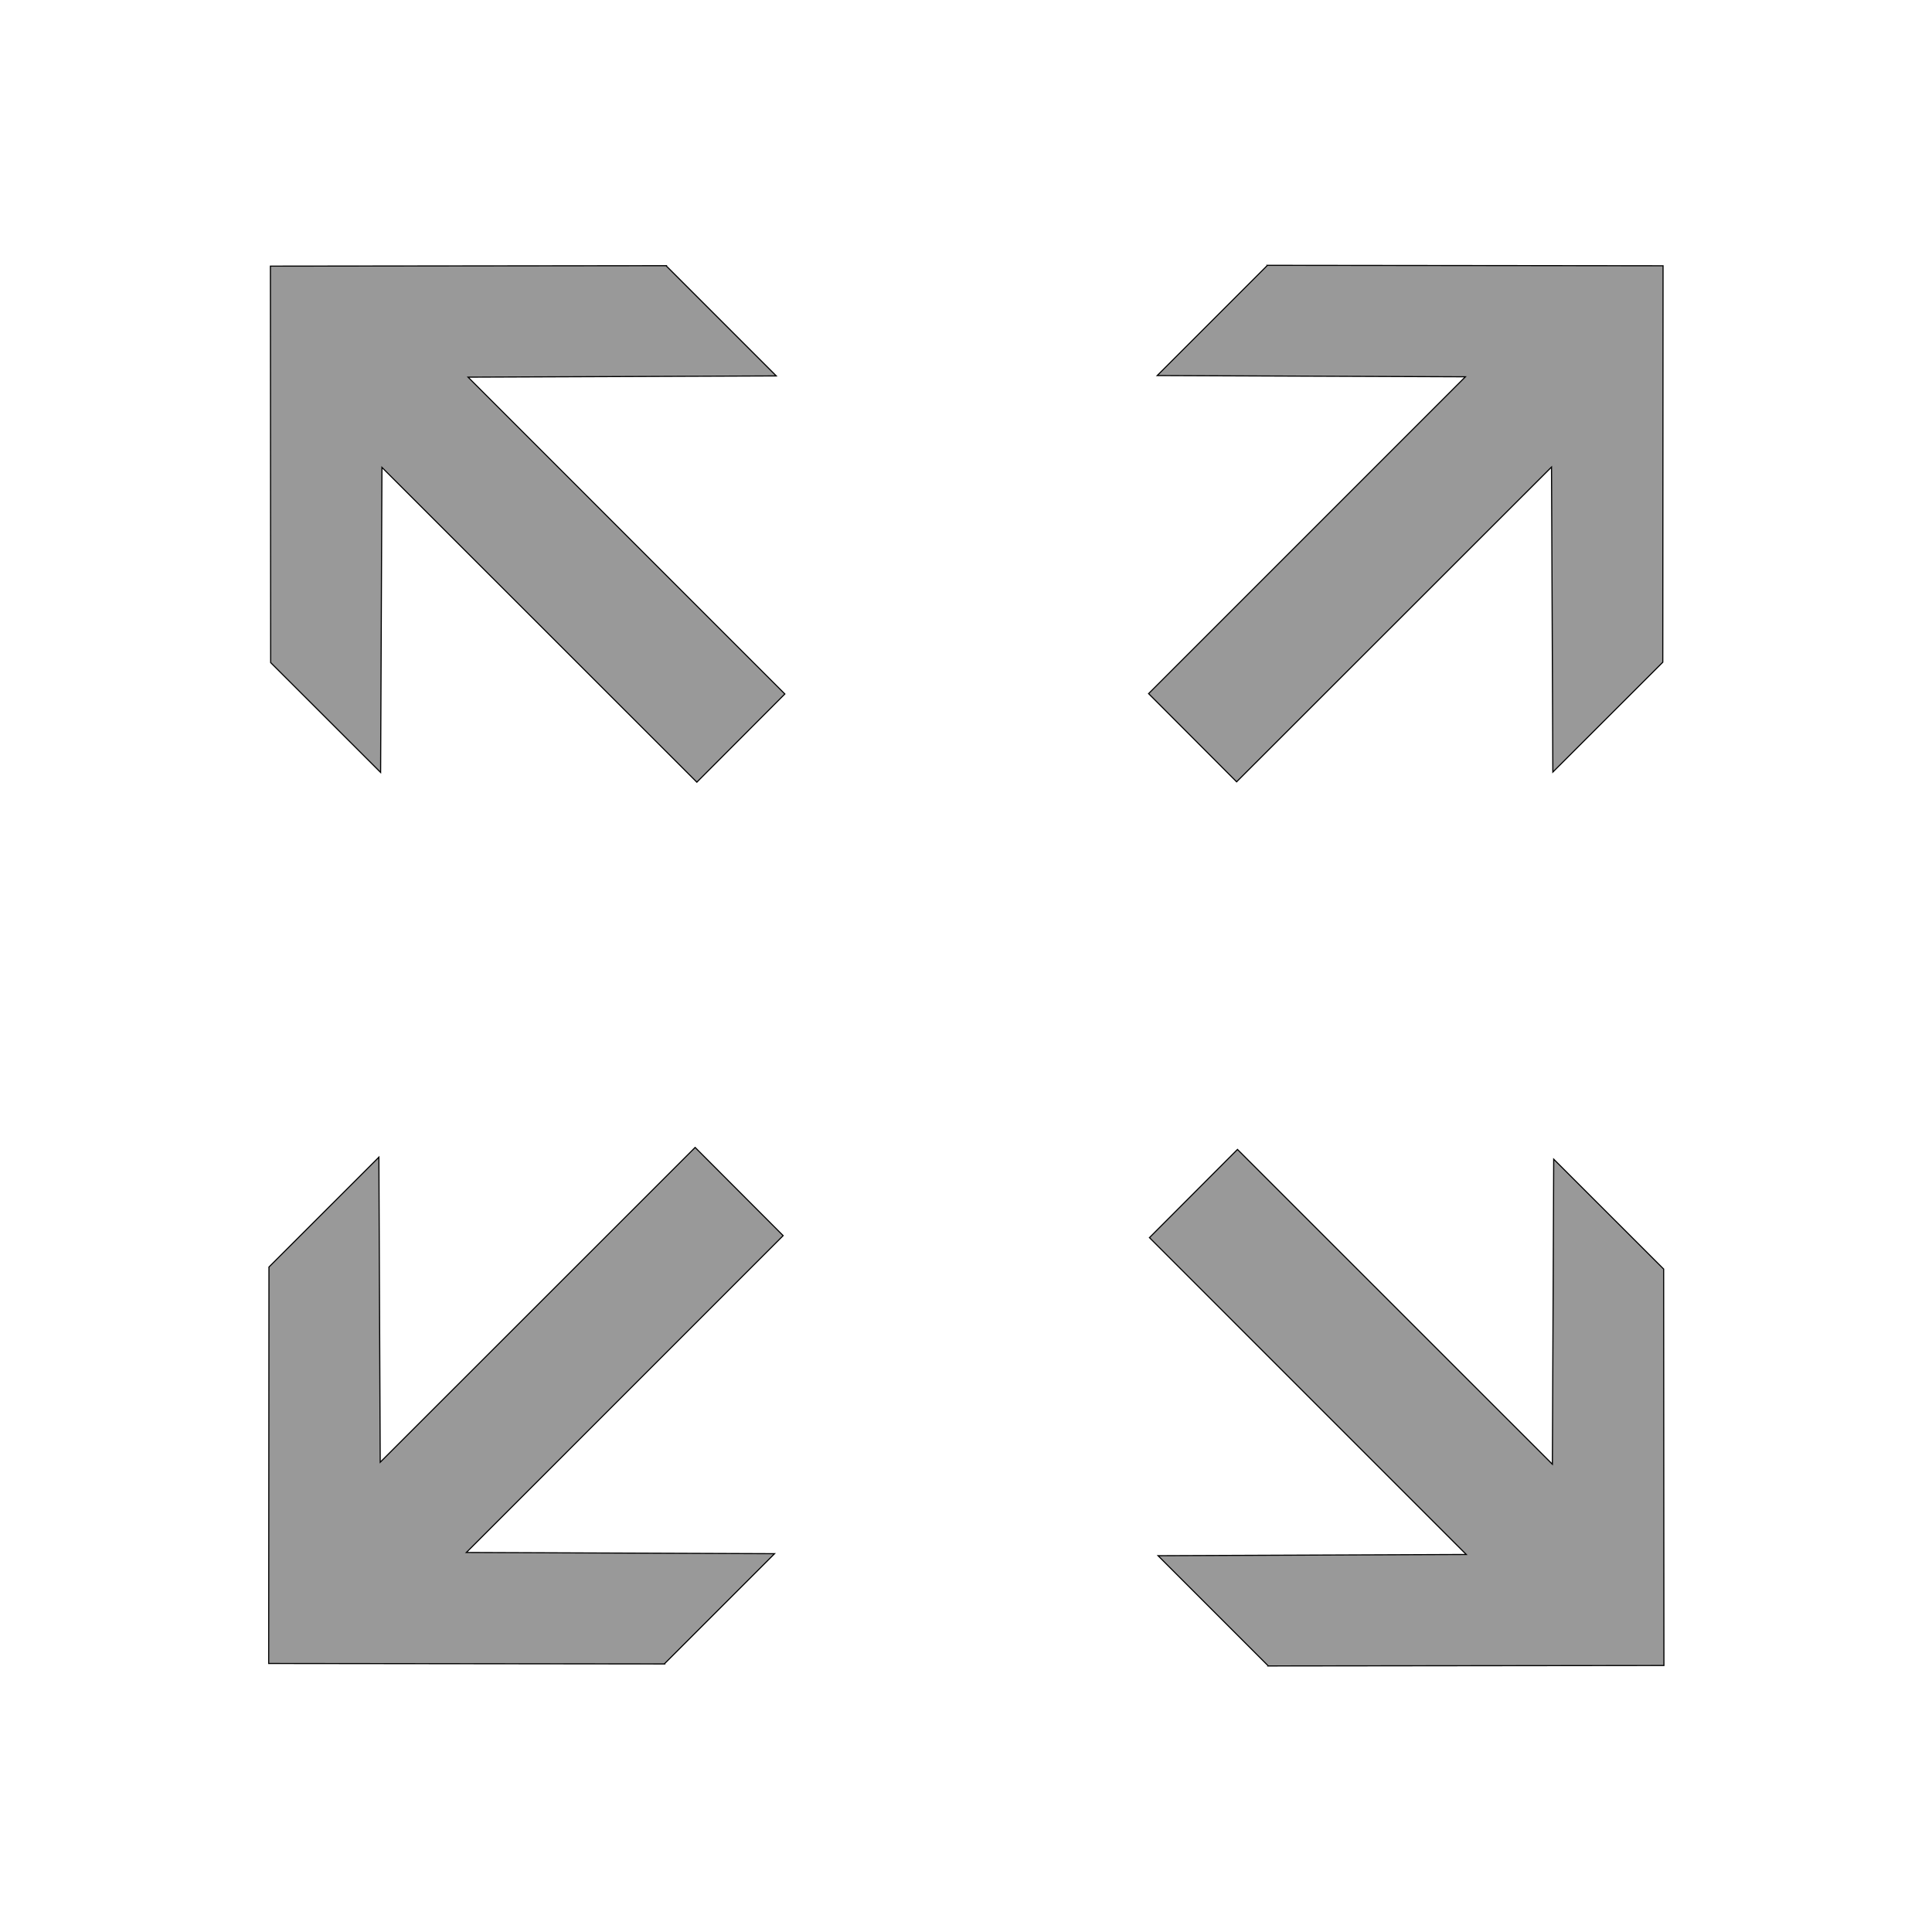
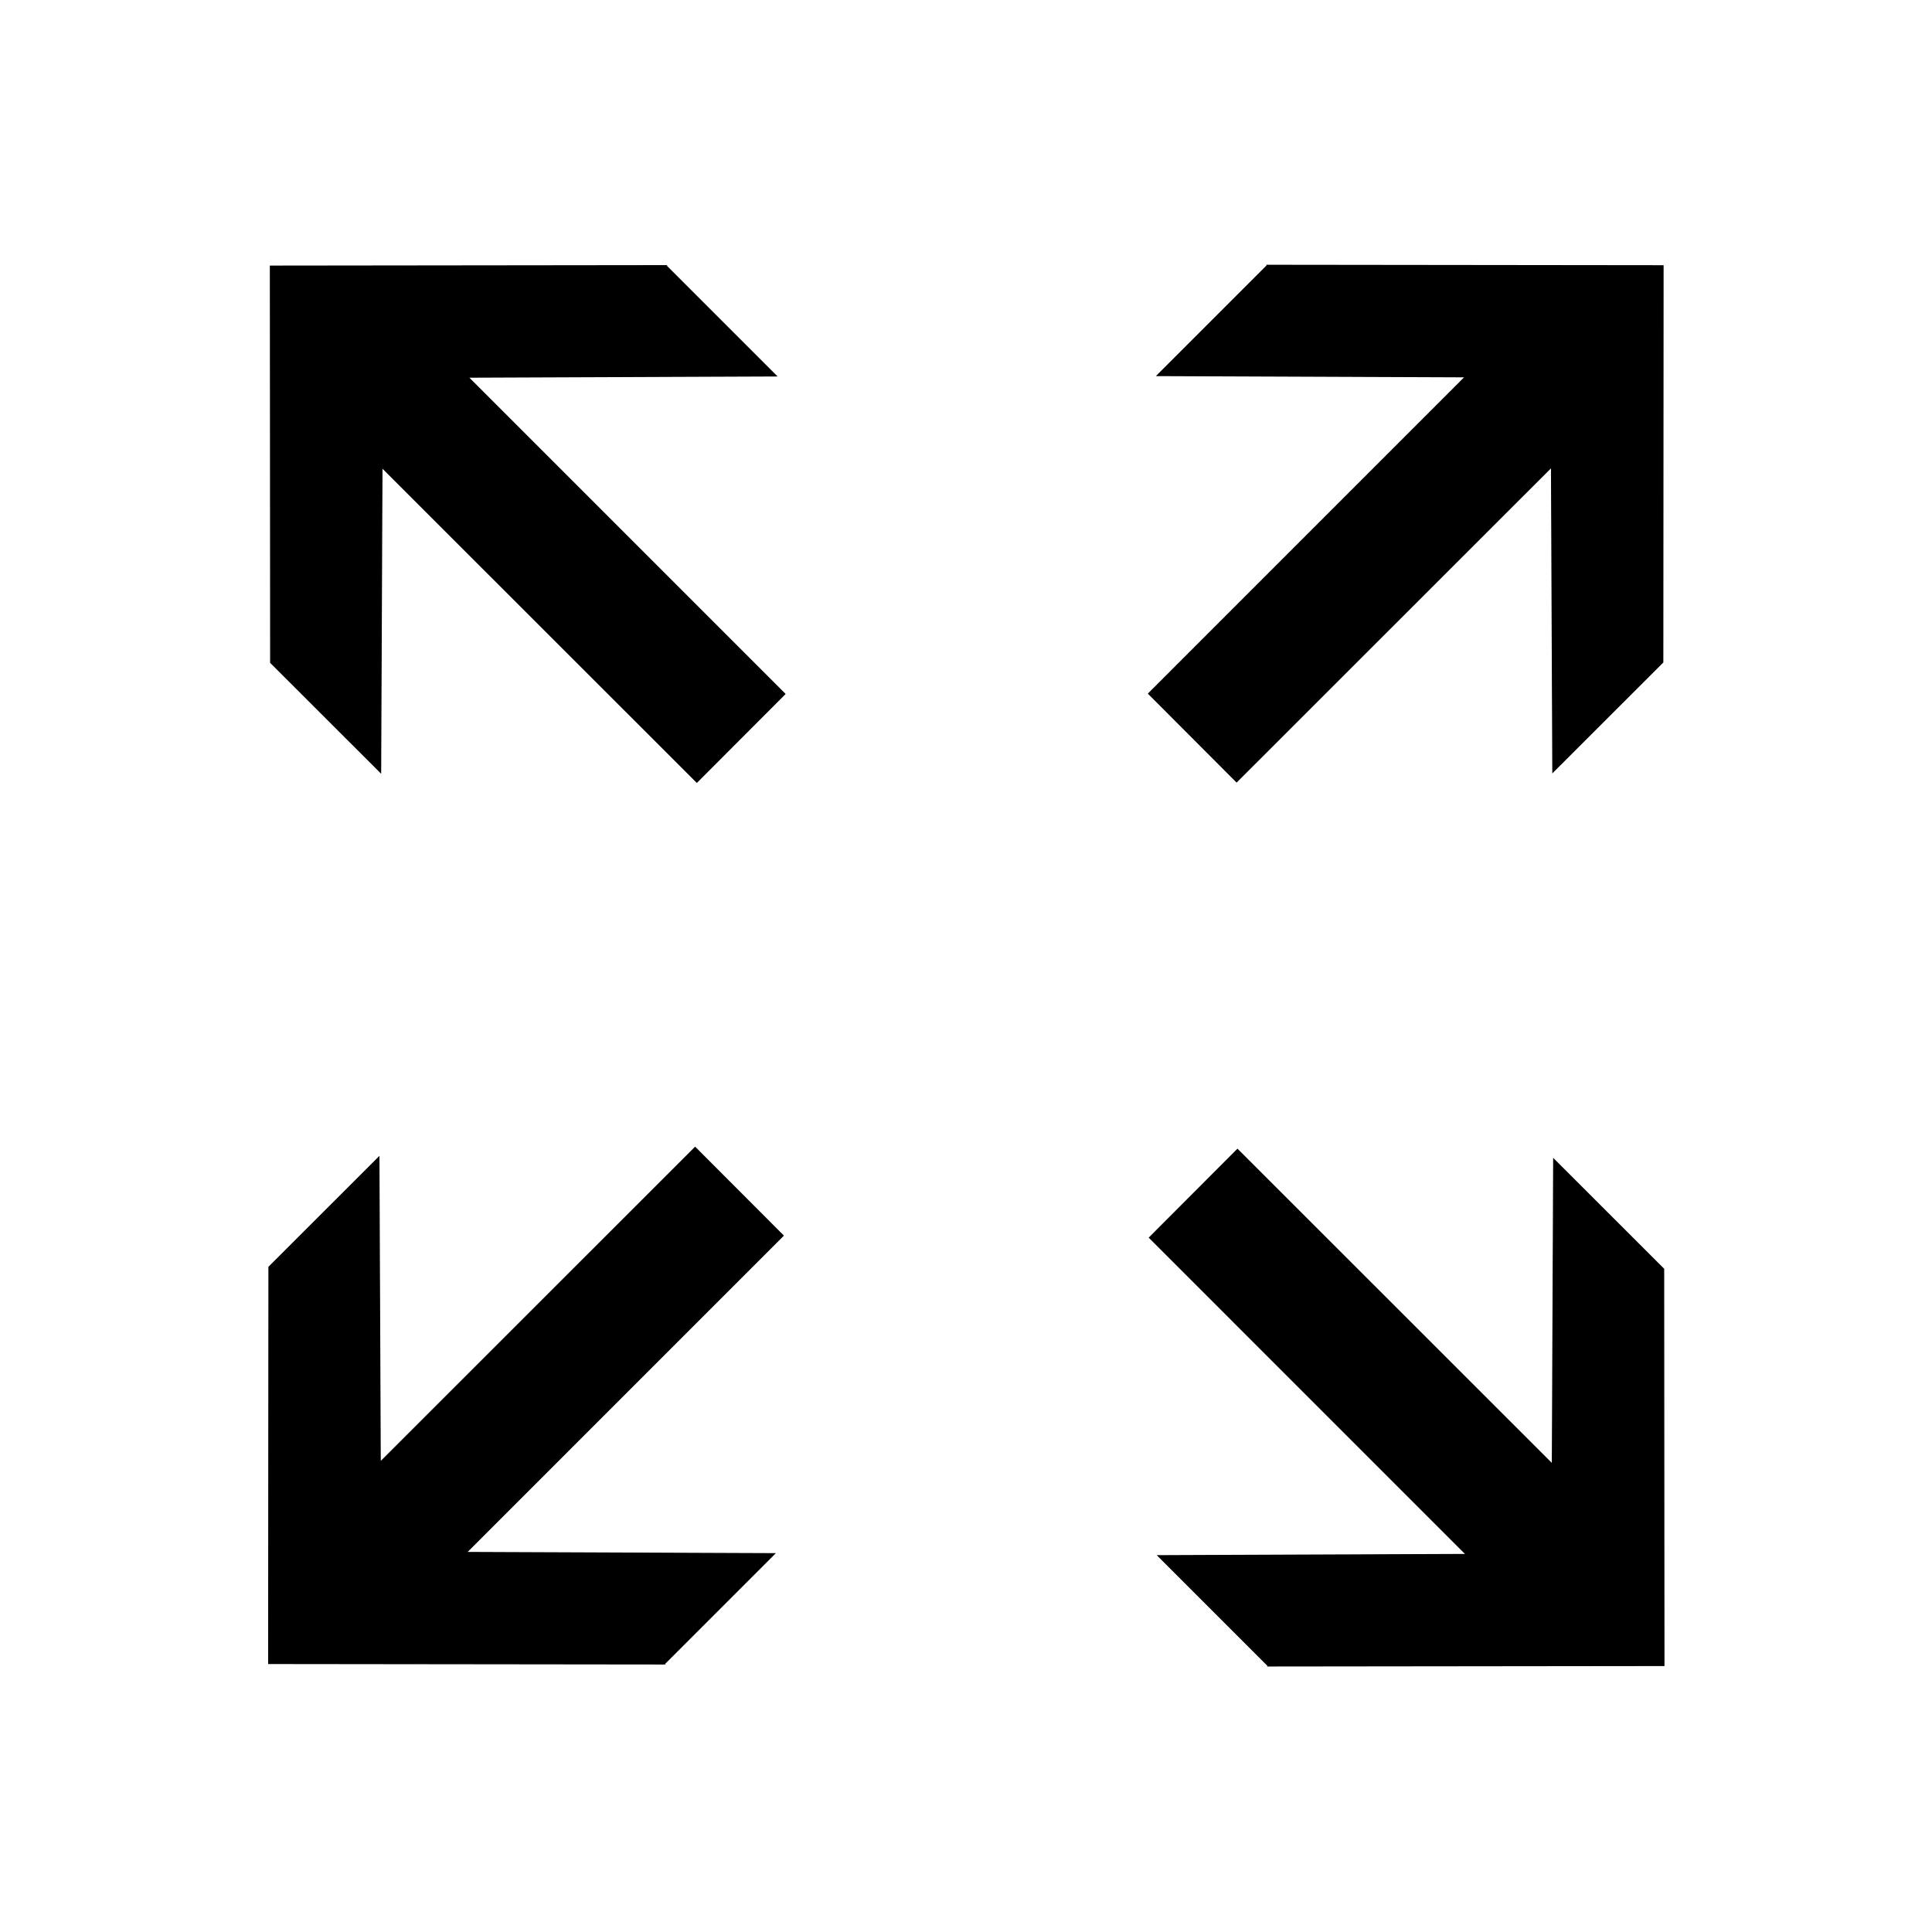
<svg xmlns="http://www.w3.org/2000/svg" width="128" height="128" id="svg5063" version="1.1">
  <defs id="defs5065" />
  <g id="layer1" transform="translate(0,96)">
-     <path style="font-size:12px;fill:#999999;fill-rule:evenodd;stroke:#000000;stroke-width:0.074;stroke-miterlimit:4;stroke-dasharray:none" d="m 84.026,14.373 26.213,-0.03 -0.018,-26.266 -7.284,-7.278 -0.088,20.21 -20.863,-20.855 -5.831,5.843 20.989,20.991 -20.42,0.081 7.303,7.303 z" id="path1316" />
-     <path style="font-size:12px;fill:#999999;fill-rule:evenodd;stroke:#000000;stroke-width:0.074" d="m 44.014,14.24 -26.213,-0.03 0.018,-26.266 7.284,-7.278 0.088,20.21 20.863,-20.855 5.831,5.843 -20.989,20.991 20.42,0.081 -7.303,7.303 z" id="path1316-1" />
-     <path style="font-size:12px;fill:#999999;fill-rule:evenodd;stroke:#000000;stroke-width:0.074" d="m 44.128,-78.398 -26.213,0.03 0.018,26.266 7.284,7.278 0.088,-20.21 20.863,20.855 5.831,-5.843 -20.989,-20.991 20.42,-0.081 -7.303,-7.303 z" id="path1316-1-7" />
-     <path style="font-size:12px;fill:#999999;fill-rule:evenodd;stroke:#000000;stroke-width:0.074" d="m 83.969,-78.422 26.213,0.03 -0.018,26.266 -7.284,7.278 -0.088,-20.21 -20.863,20.855 -5.831,-5.843 20.989,-20.991 -20.42,-0.081 7.303,-7.303 z" id="path1316-1-7-4" />
+     <path style="font-size:12px;fill:#000000;fill-rule:evenodd;stroke:#000000;stroke-width:0.074;stroke-miterlimit:4;stroke-dasharray:none" d="m 84.026,14.373 26.213,-0.03 -0.018,-26.266 -7.284,-7.278 -0.088,20.21 -20.863,-20.855 -5.831,5.843 20.989,20.991 -20.42,0.081 7.303,7.303 z" id="path1316" />
+     <path style="font-size:12px;fill:#000000;fill-rule:evenodd;stroke:#000000;stroke-width:0.074" d="m 44.014,14.24 -26.213,-0.03 0.018,-26.266 7.284,-7.278 0.088,20.21 20.863,-20.855 5.831,5.843 -20.989,20.991 20.42,0.081 -7.303,7.303 z" id="path1316-1" />
+     <path style="font-size:12px;fill:#000000;fill-rule:evenodd;stroke:#000000;stroke-width:0.074" d="m 44.128,-78.398 -26.213,0.03 0.018,26.266 7.284,7.278 0.088,-20.21 20.863,20.855 5.831,-5.843 -20.989,-20.991 20.42,-0.081 -7.303,-7.303 z" id="path1316-1-7" />
+     <path style="font-size:12px;fill:#000000;fill-rule:evenodd;stroke:#000000;stroke-width:0.074" d="m 83.969,-78.422 26.213,0.03 -0.018,26.266 -7.284,7.278 -0.088,-20.21 -20.863,20.855 -5.831,-5.843 20.989,-20.991 -20.42,-0.081 7.303,-7.303 z" id="path1316-1-7-4" />
  </g>
</svg>
